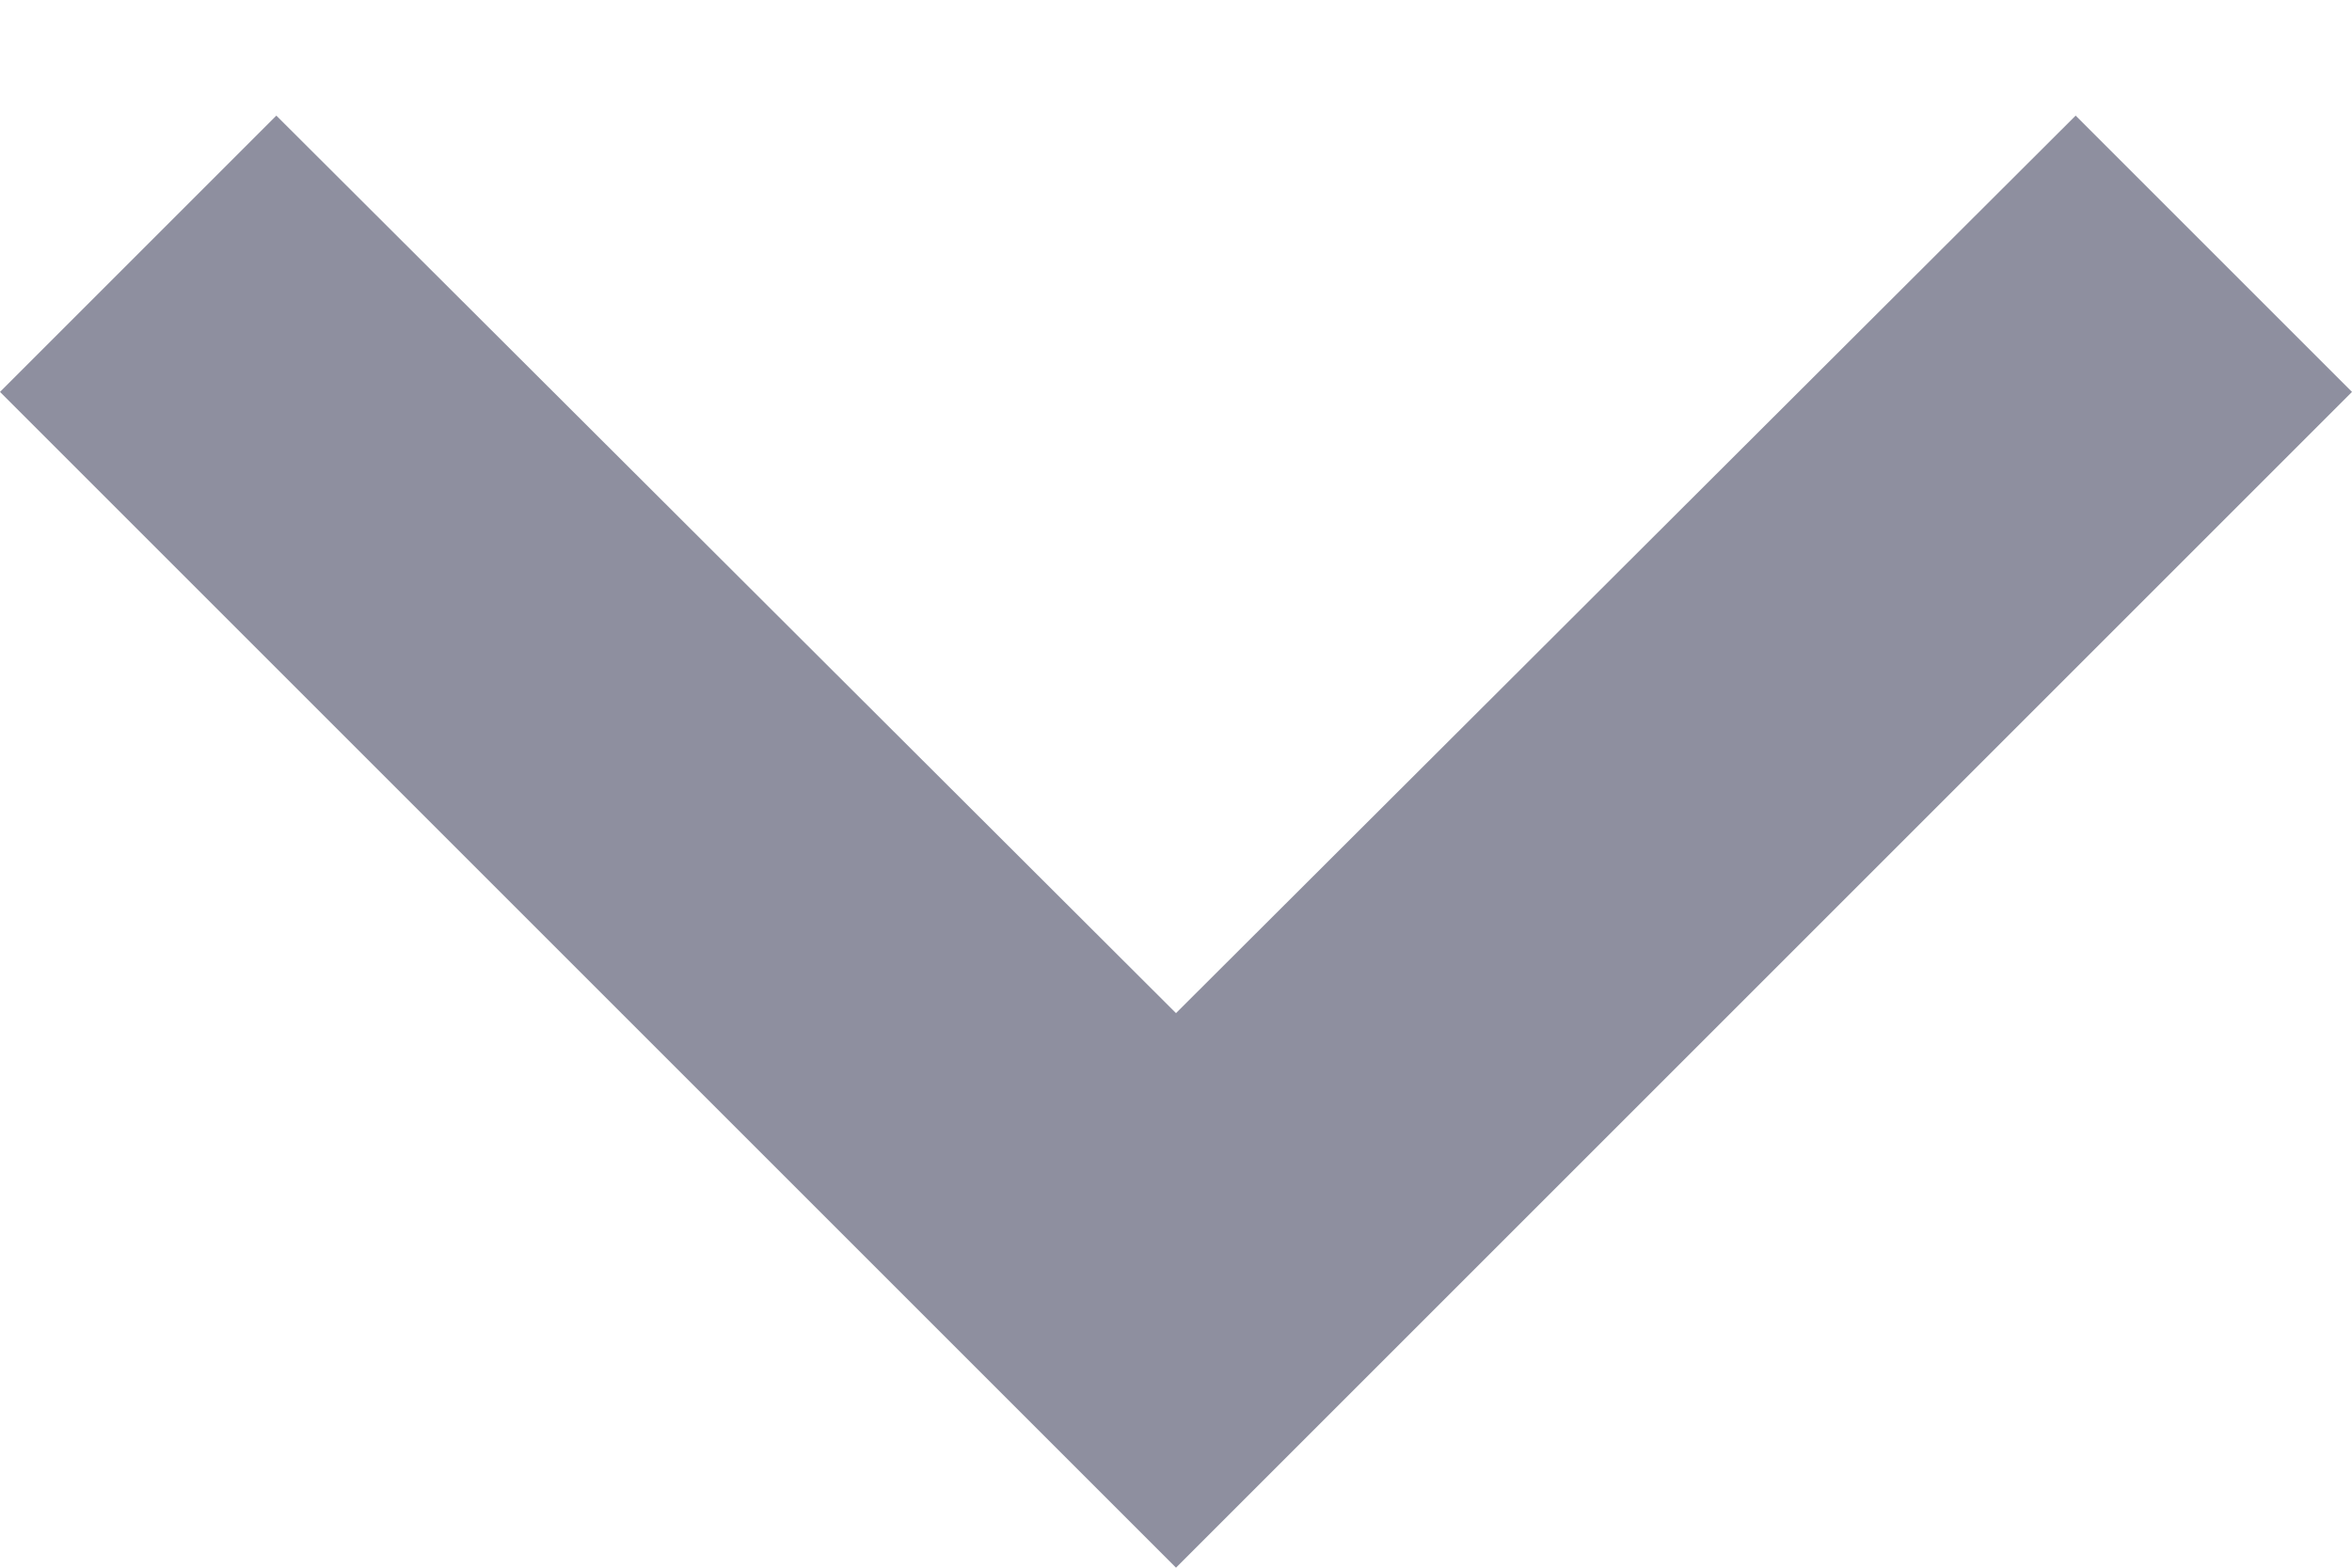
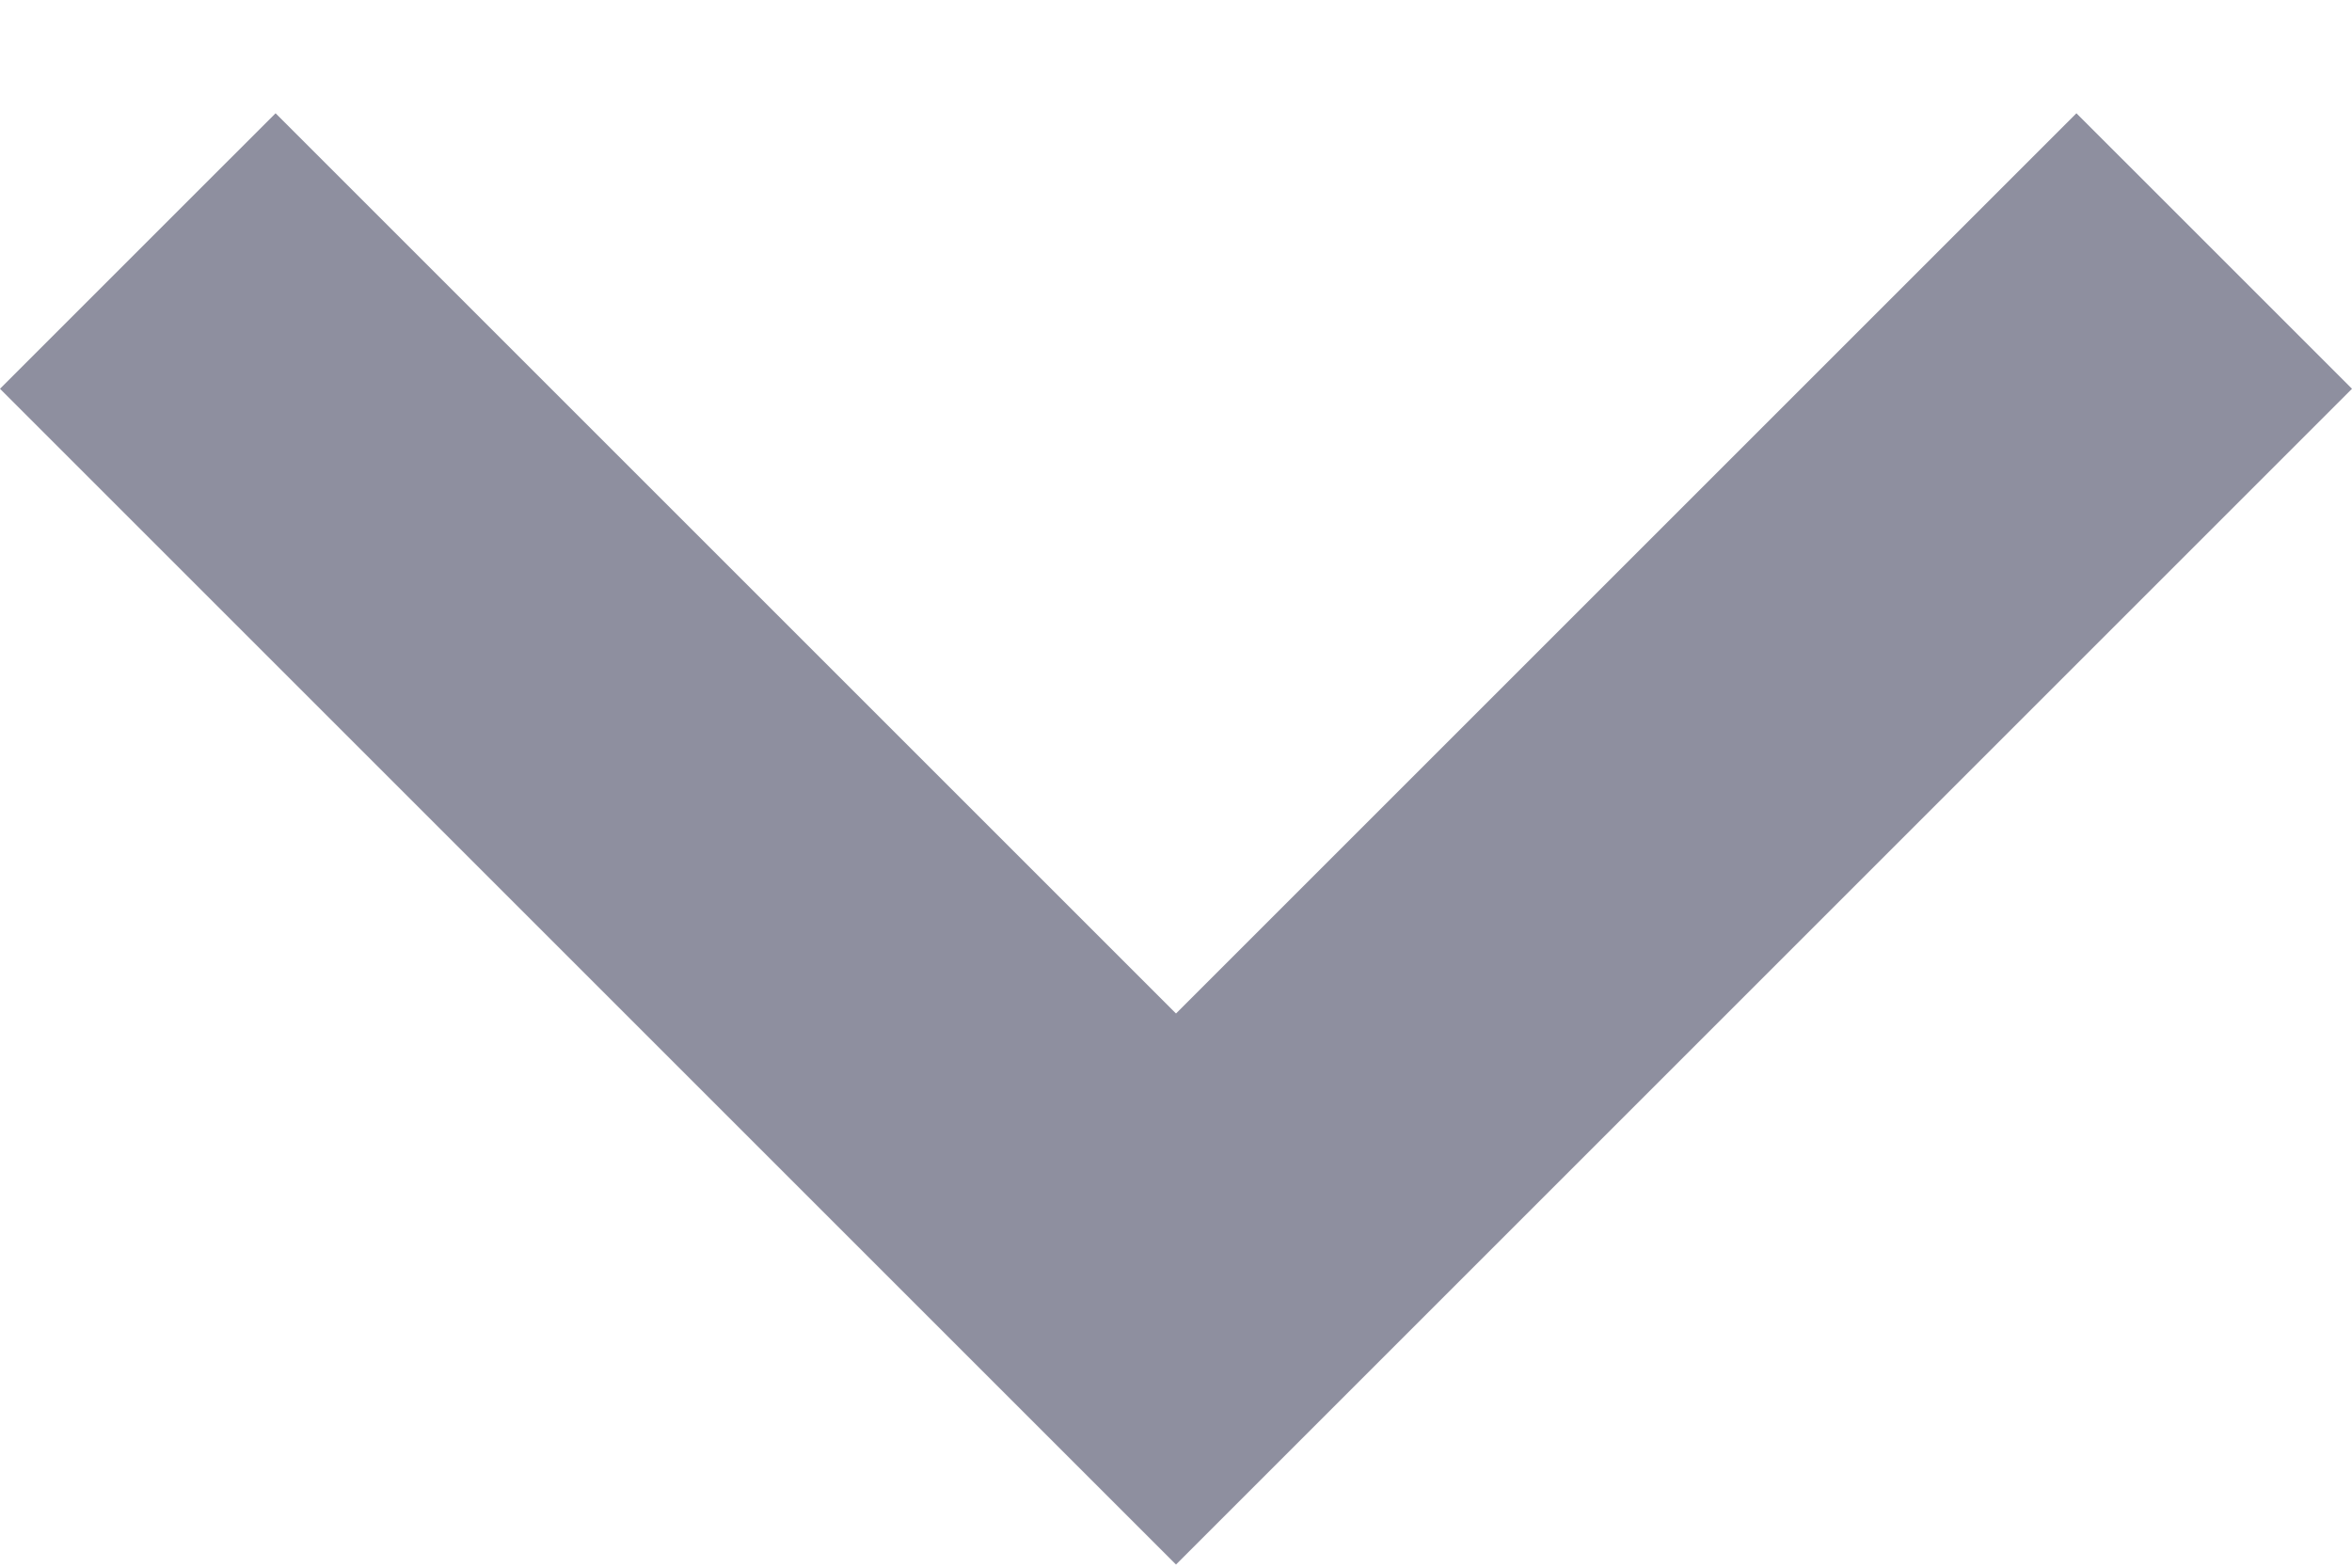
<svg xmlns="http://www.w3.org/2000/svg" width="12" height="8" viewBox="0 0 12 8" fill="none">
-   <path d="M10.59 0.59L6 5.17L1.41 0.59L0 2L6 8L12 2L10.59 0.59Z" fill="#1F2041" fill-opacity="0.5" />
+   <path d="M10.594 0.578L12 1.984L6 7.984L0 1.984L1.406 0.578L6 5.172L10.594 0.578Z" fill="#1F2041" fill-opacity="0.5" />
</svg>
